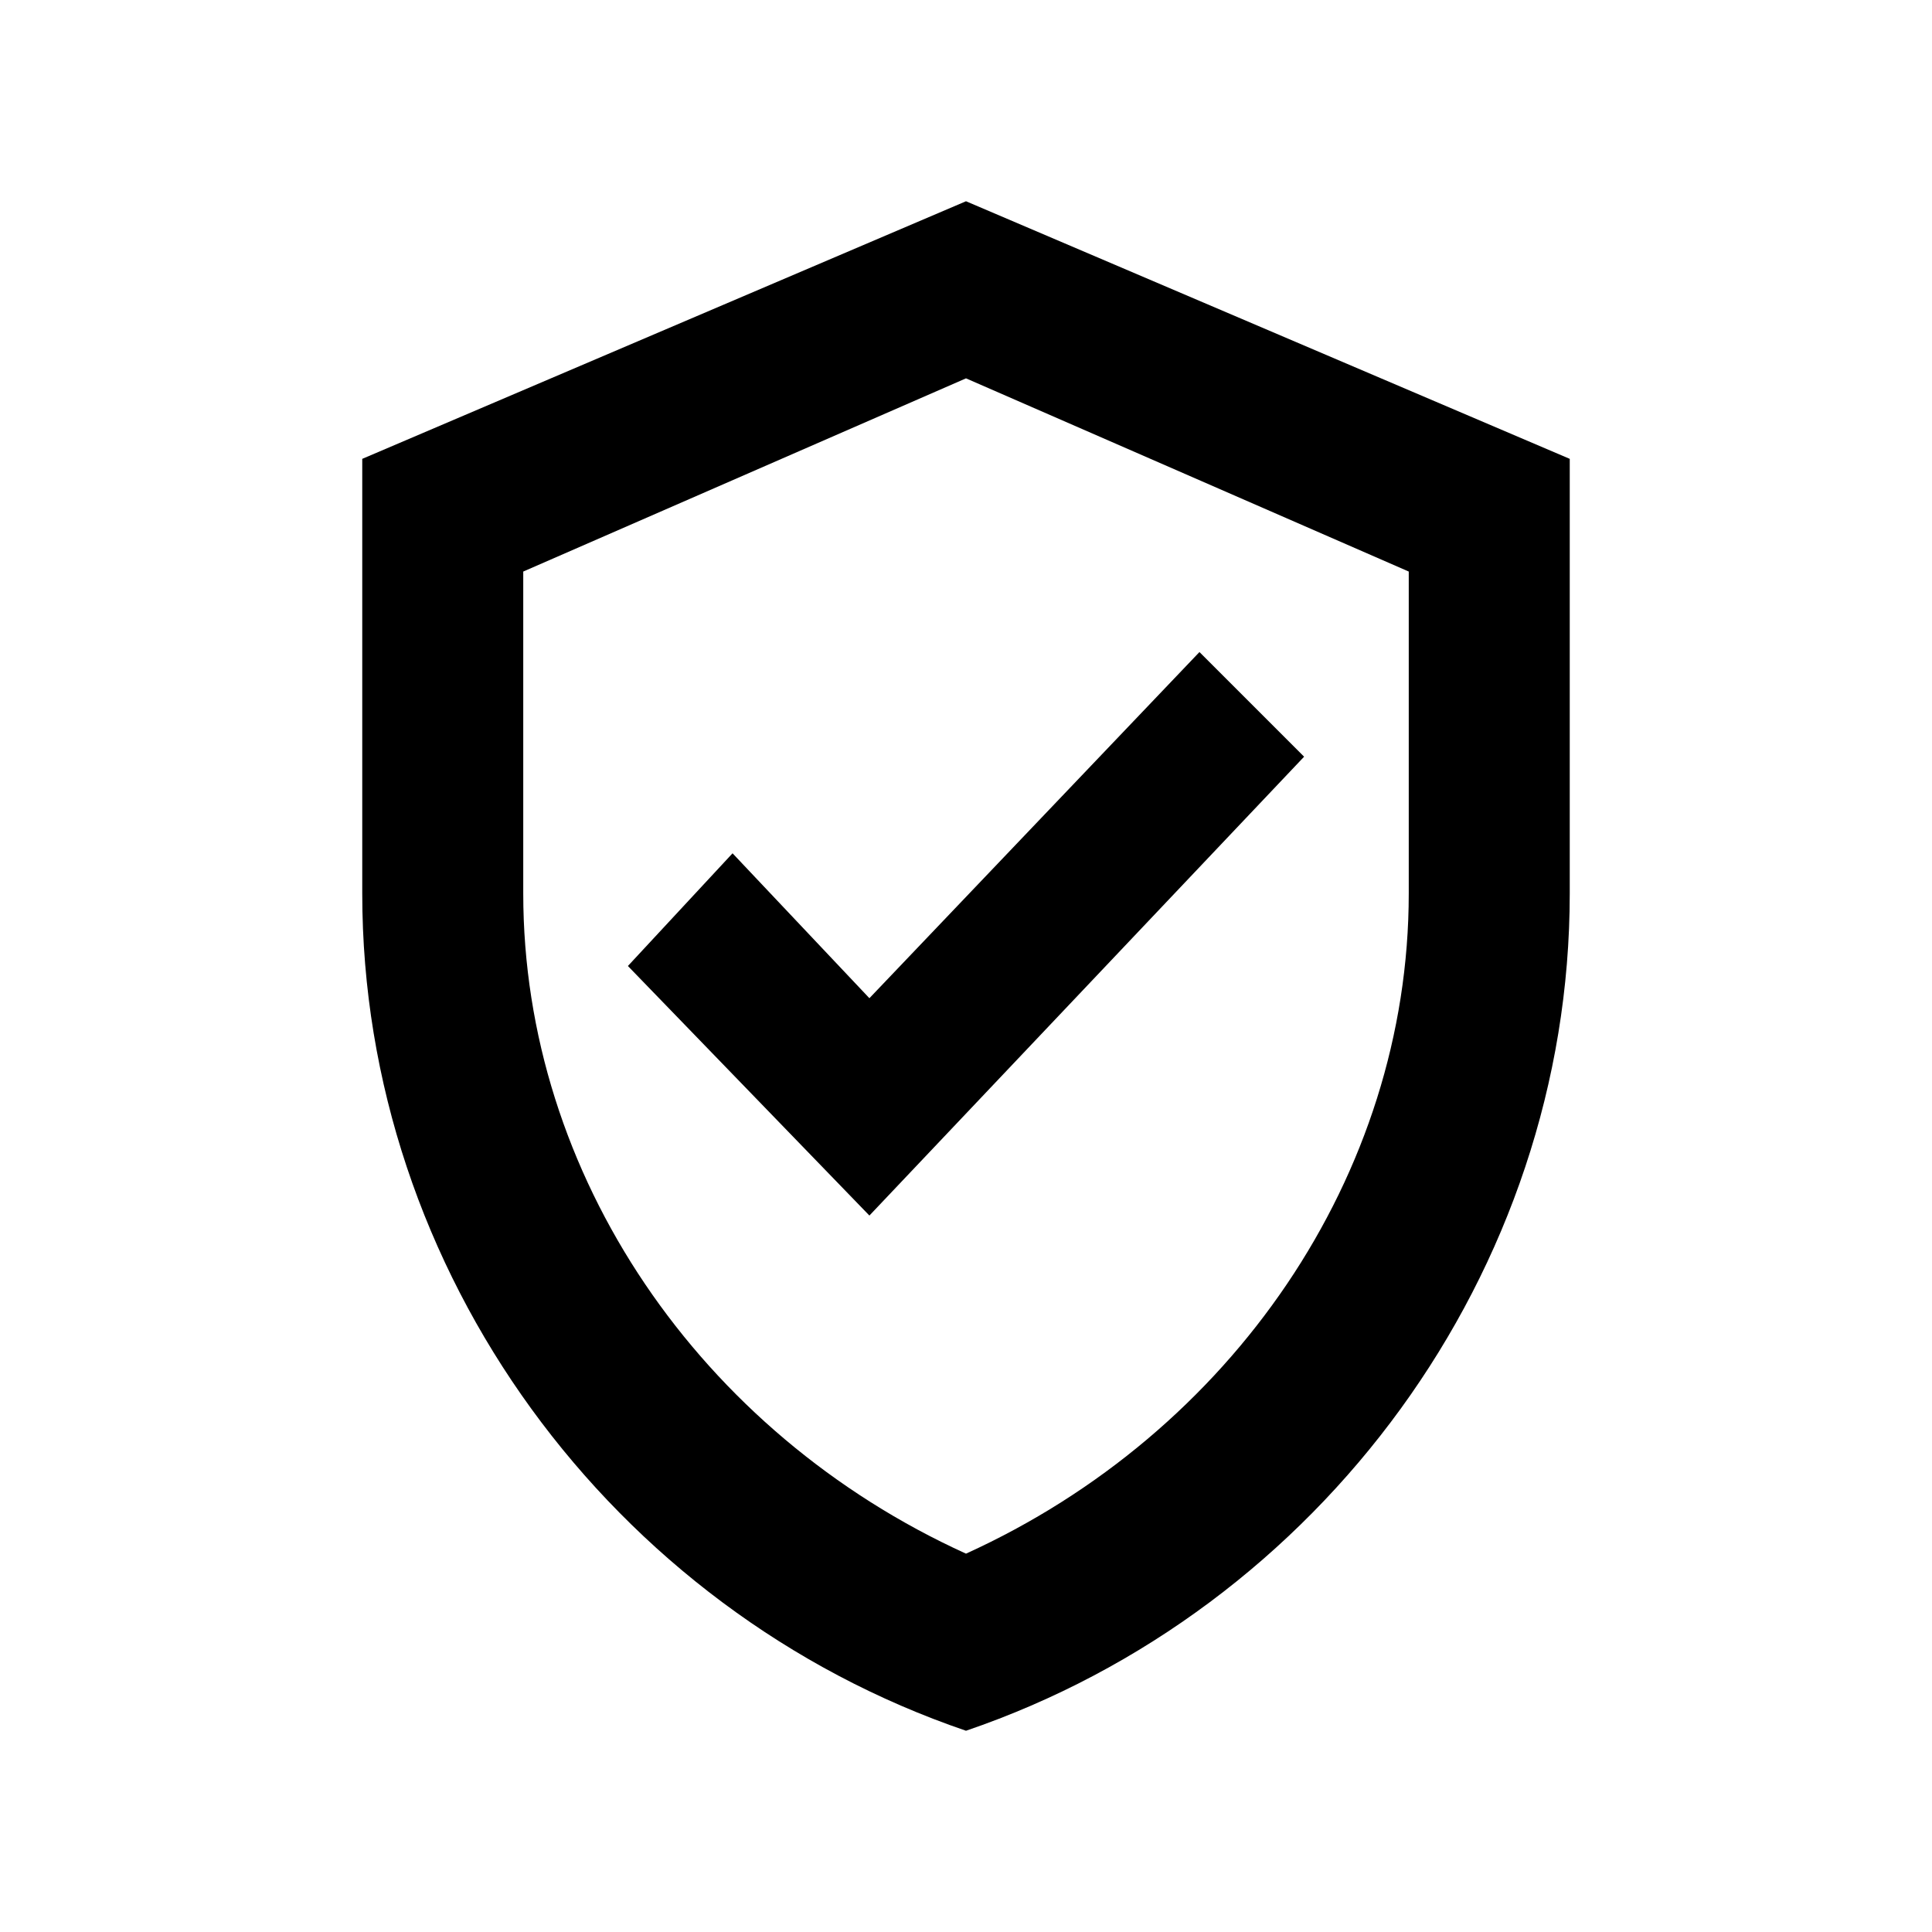
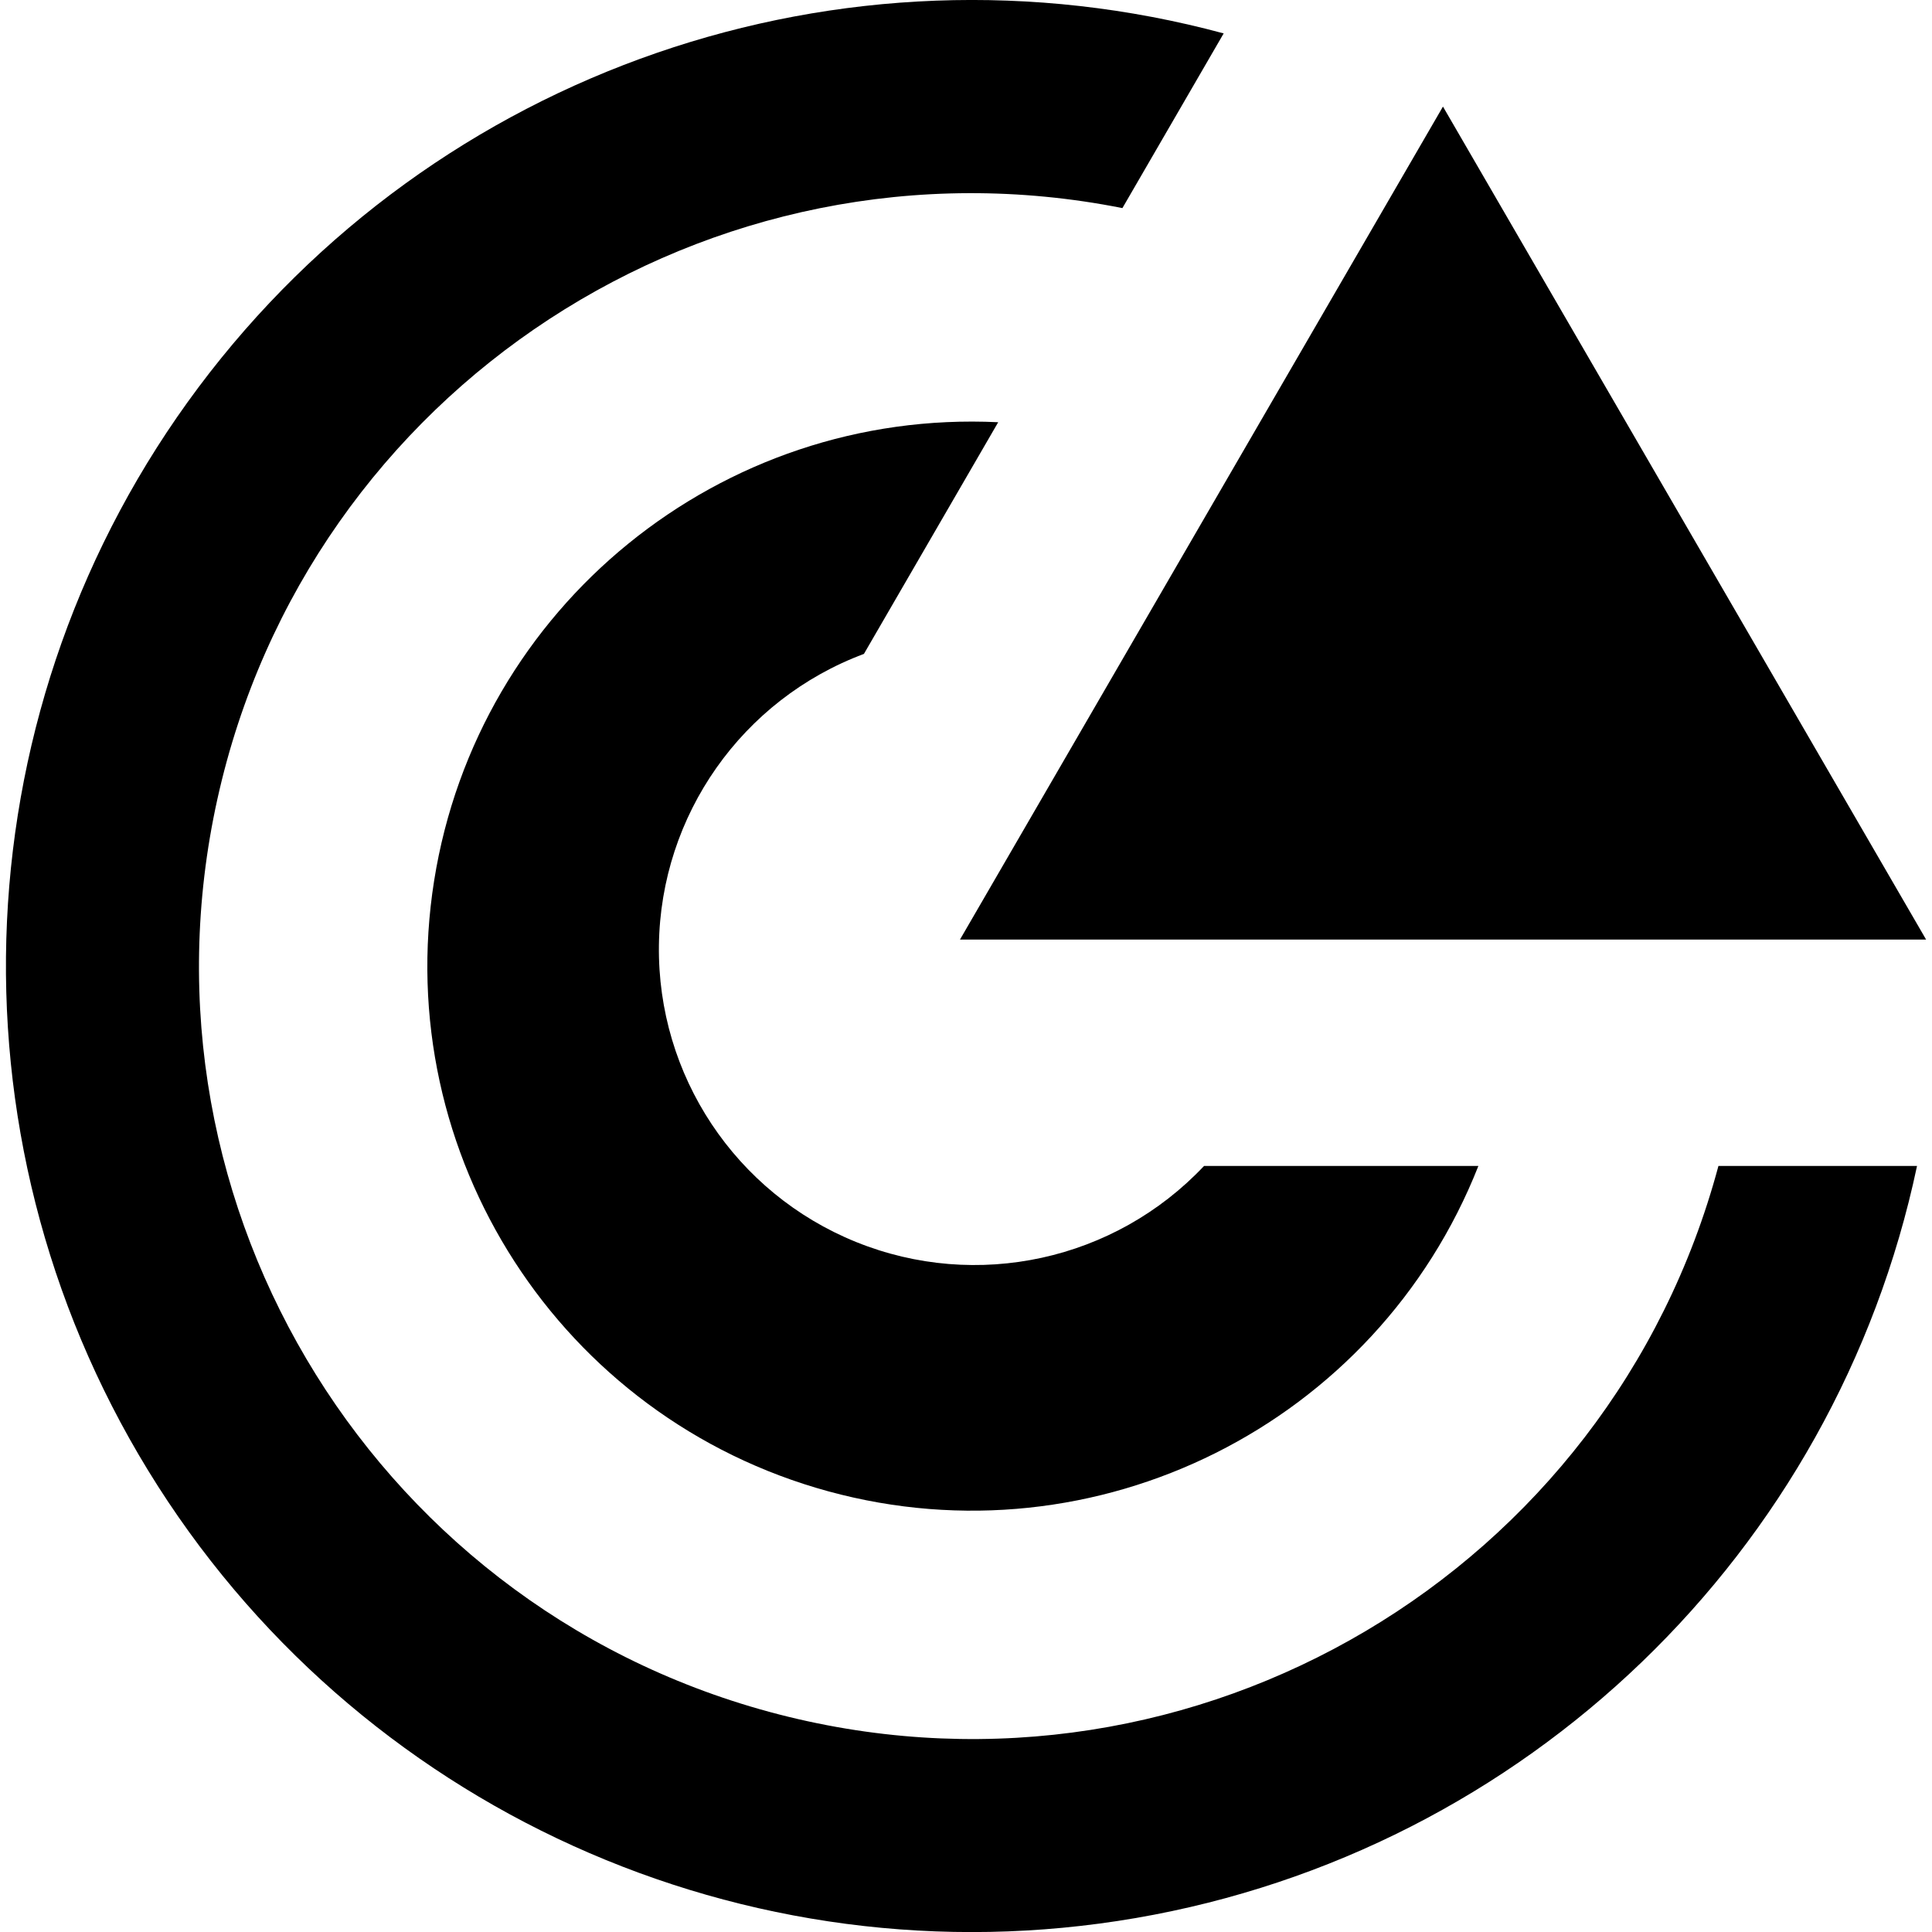
- <svg xmlns="http://www.w3.org/2000/svg" width="24" height="24" viewBox="0 0 24 24">
-   <path fill="currentColor" d="M12 2.5 4.5 5.7v5.4c0 4.7 3.1 8.9 7.5 10.4 4.4-1.5 7.5-5.7 7.5-10.4V5.7L12 2.5Zm0 2.2 5.5 2.4v4c0 3.5-2.2 6.7-5.5 8.2-3.3-1.5-5.5-4.7-5.5-8.2v-4L12 4.7Z" />
-   <path fill="currentColor" d="M9.1 10.6 7.8 12l3 3.1 5.4-5.7-1.3-1.3-4.1 4.3-1.7-1.8Z" />
+ <svg xmlns="http://www.w3.org/2000/svg" width="24" height="24" viewBox="0 0 24 24" role="img" aria-labelledby="title desc">
+   <g id="sundial-mark" fill="currentColor">
+     <path id="outer-c" d="M 15.201 0.415 A 12 12 0 1 0 23.814 14.484 L 21.347 14.484 A 9.6 9.6 0 1 1 13.943 2.585 Z" />
+     <path id="inner-c" d="M 12.4 5.245 A 6.764 6.764 0 1 0 18.365 14.484 L 14.957 14.484 A 3.92 3.92 0 1 1 10.732 8.123 Z" />
+     <path id="gnomon-triangle" d="M 17.925 1.324 L 23.927 11.672 L 11.925 11.672 Z" />
+   </g>
</svg>
